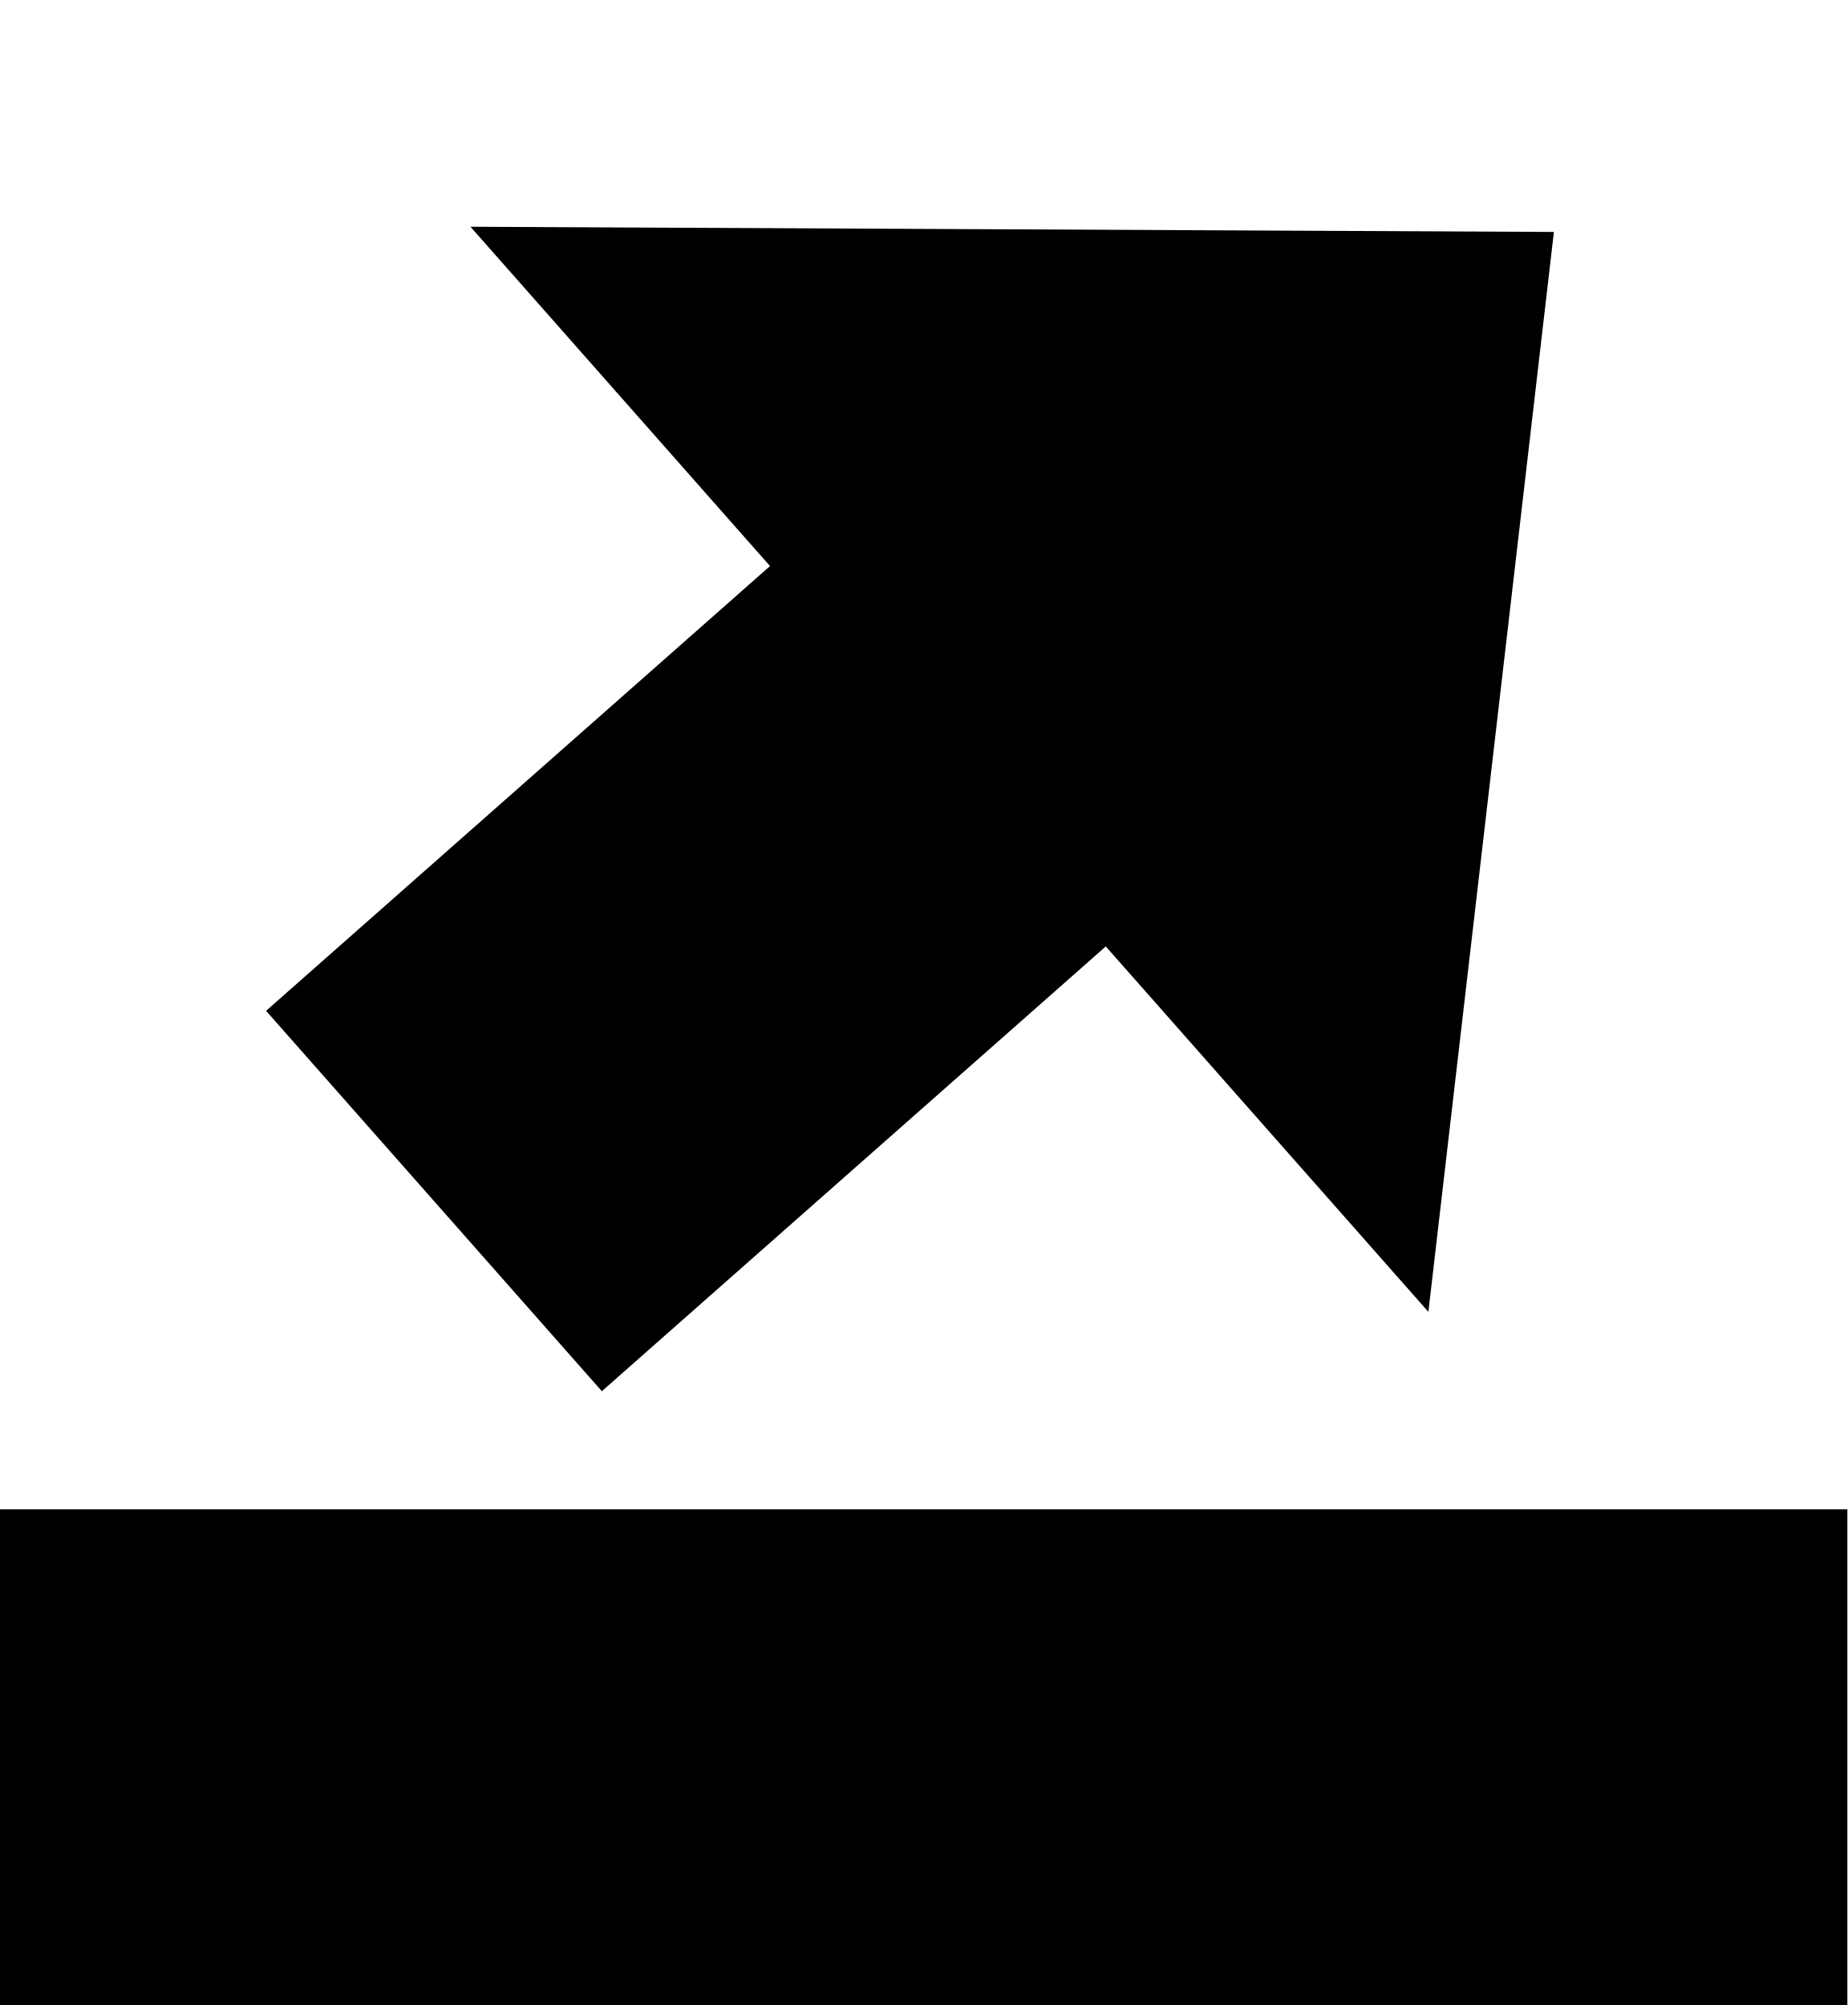
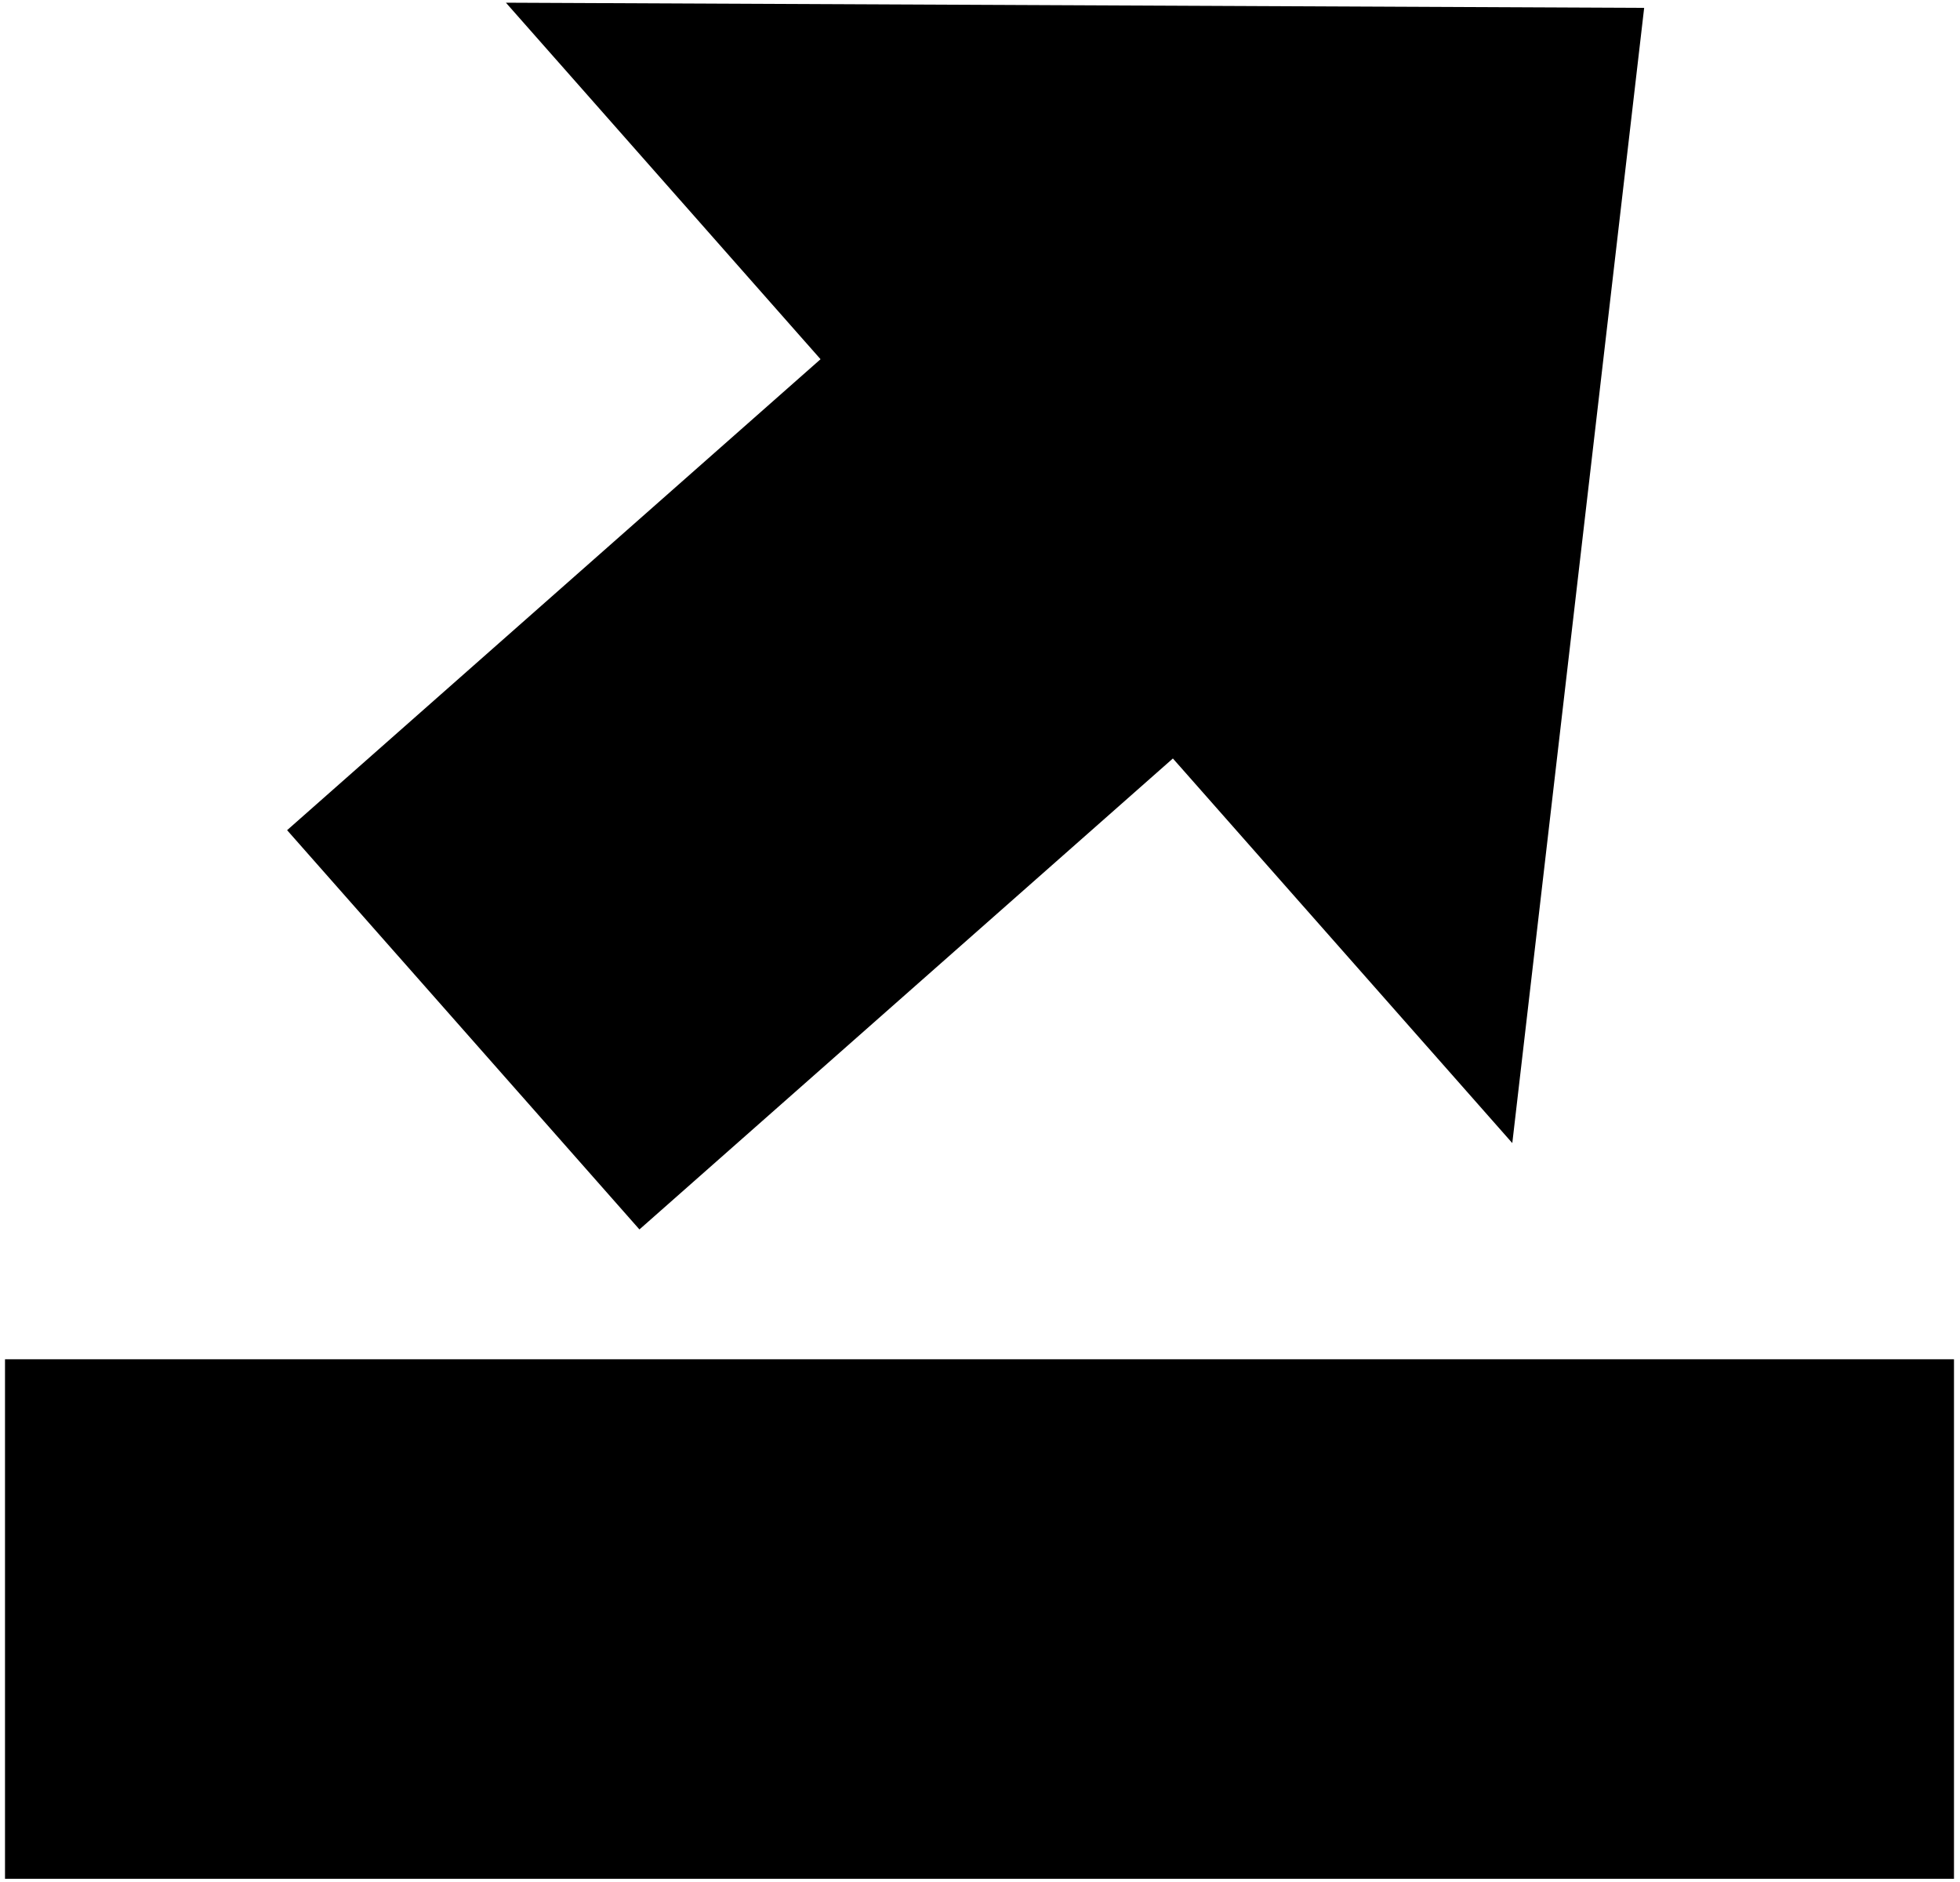
- <svg xmlns="http://www.w3.org/2000/svg" id="svg4557" version="1.1" viewBox="0 0 120.001 130.255" height="130.255" width="120.001">
-   <g transform="translate(-34.88002,-60.9045)" id="layer1">
-     <rect y="159.089" x="35.012" height="31.939" width="119.737" id="rect5115" style="stroke:#000000;stroke-width:0.265;stroke-opacity:1" />
-     <g transform="rotate(-131.4342,96.71317,107.1545)" id="g5122">
-       <rect style="stroke:#000000;stroke-width:0.225;stroke-opacity:1" id="rect5113" width="32.735" height="68.591" x="78.788" y="61.017" />
-       <path style="stroke:#000000;stroke-width:0.265;stroke-opacity:1" d="m 47.307,104.7 h 93.436 l -46.531,52.209 v 0 z" id="rect5117" />
+ <svg width="100" height="96" viewBox="0 0 100 96.3">
+   <g transform="matrix(0.8333219 0 0 0.8333219 -29.06628 -63.02874)">
+     <rect width="119.7" height="31.9" x="35" y="159.1" />
+     <g transform="rotate(-131.4342 96.71317 107.1545)">
+       <rect y="61" x="78.8" height="68.6" width="32.7" />
+       <path d="m47.3 104.7h93.4l-46.5 52.2v0z" />
    </g>
  </g>
</svg>
